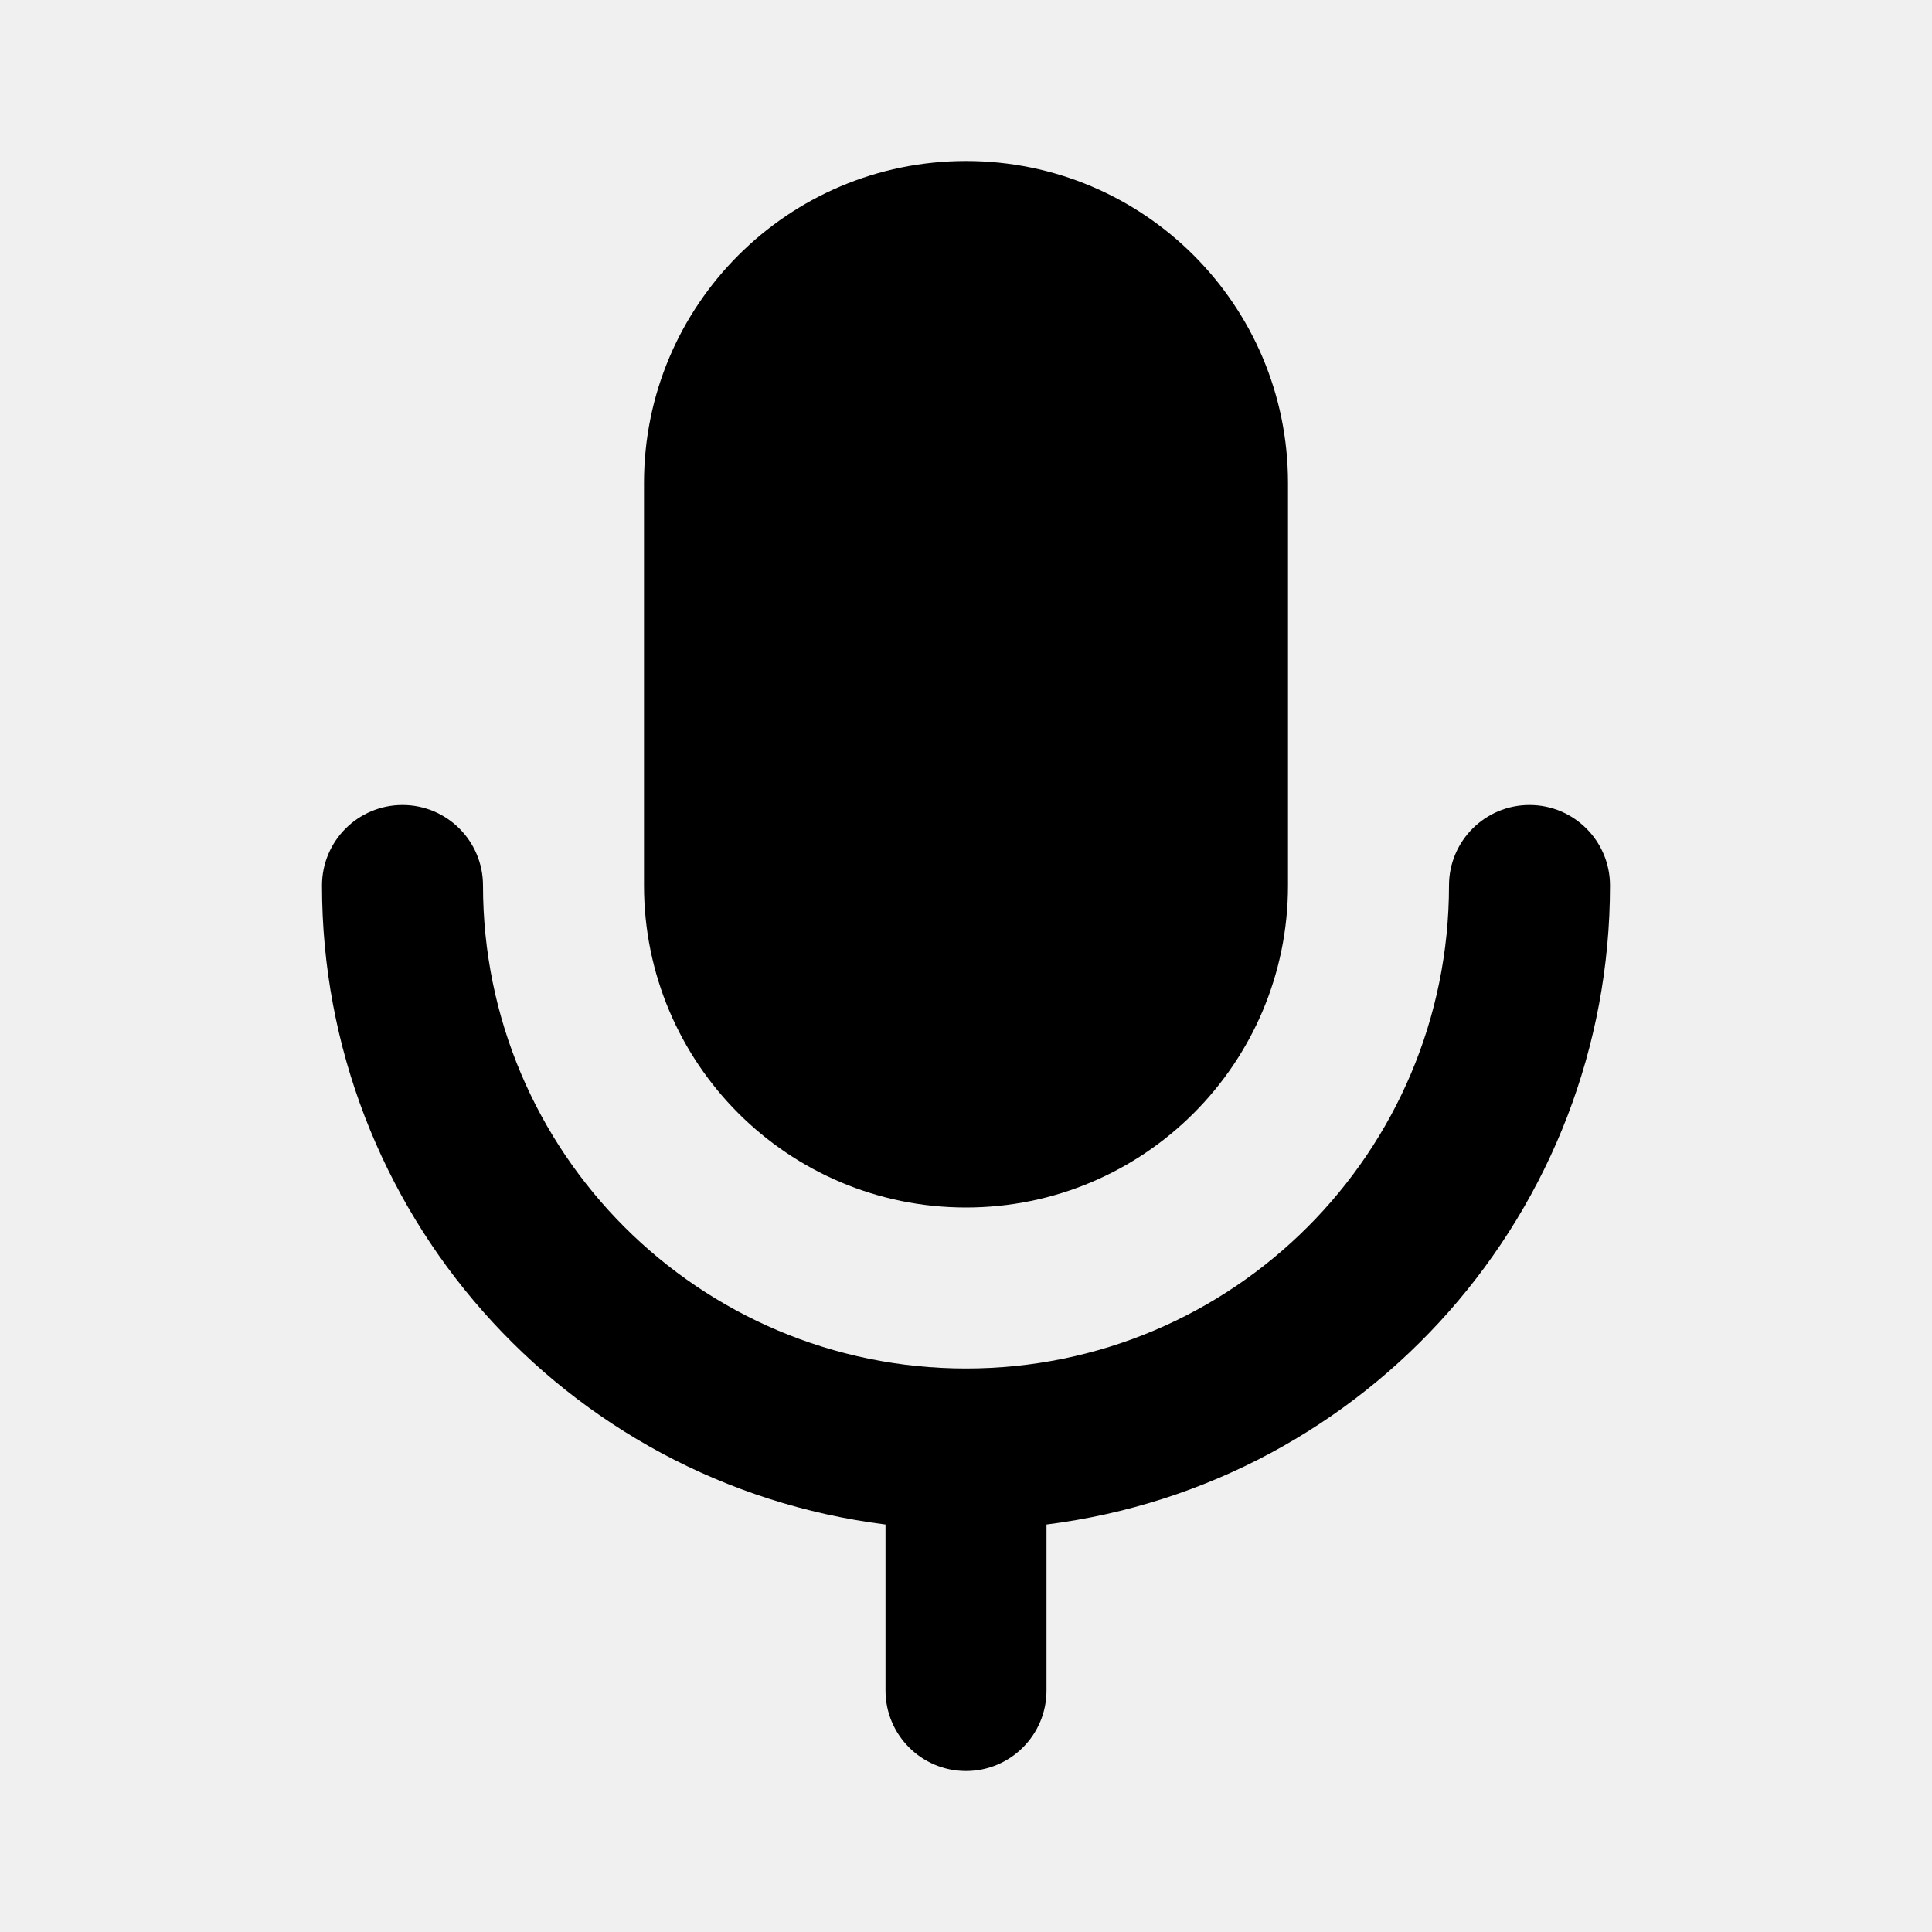
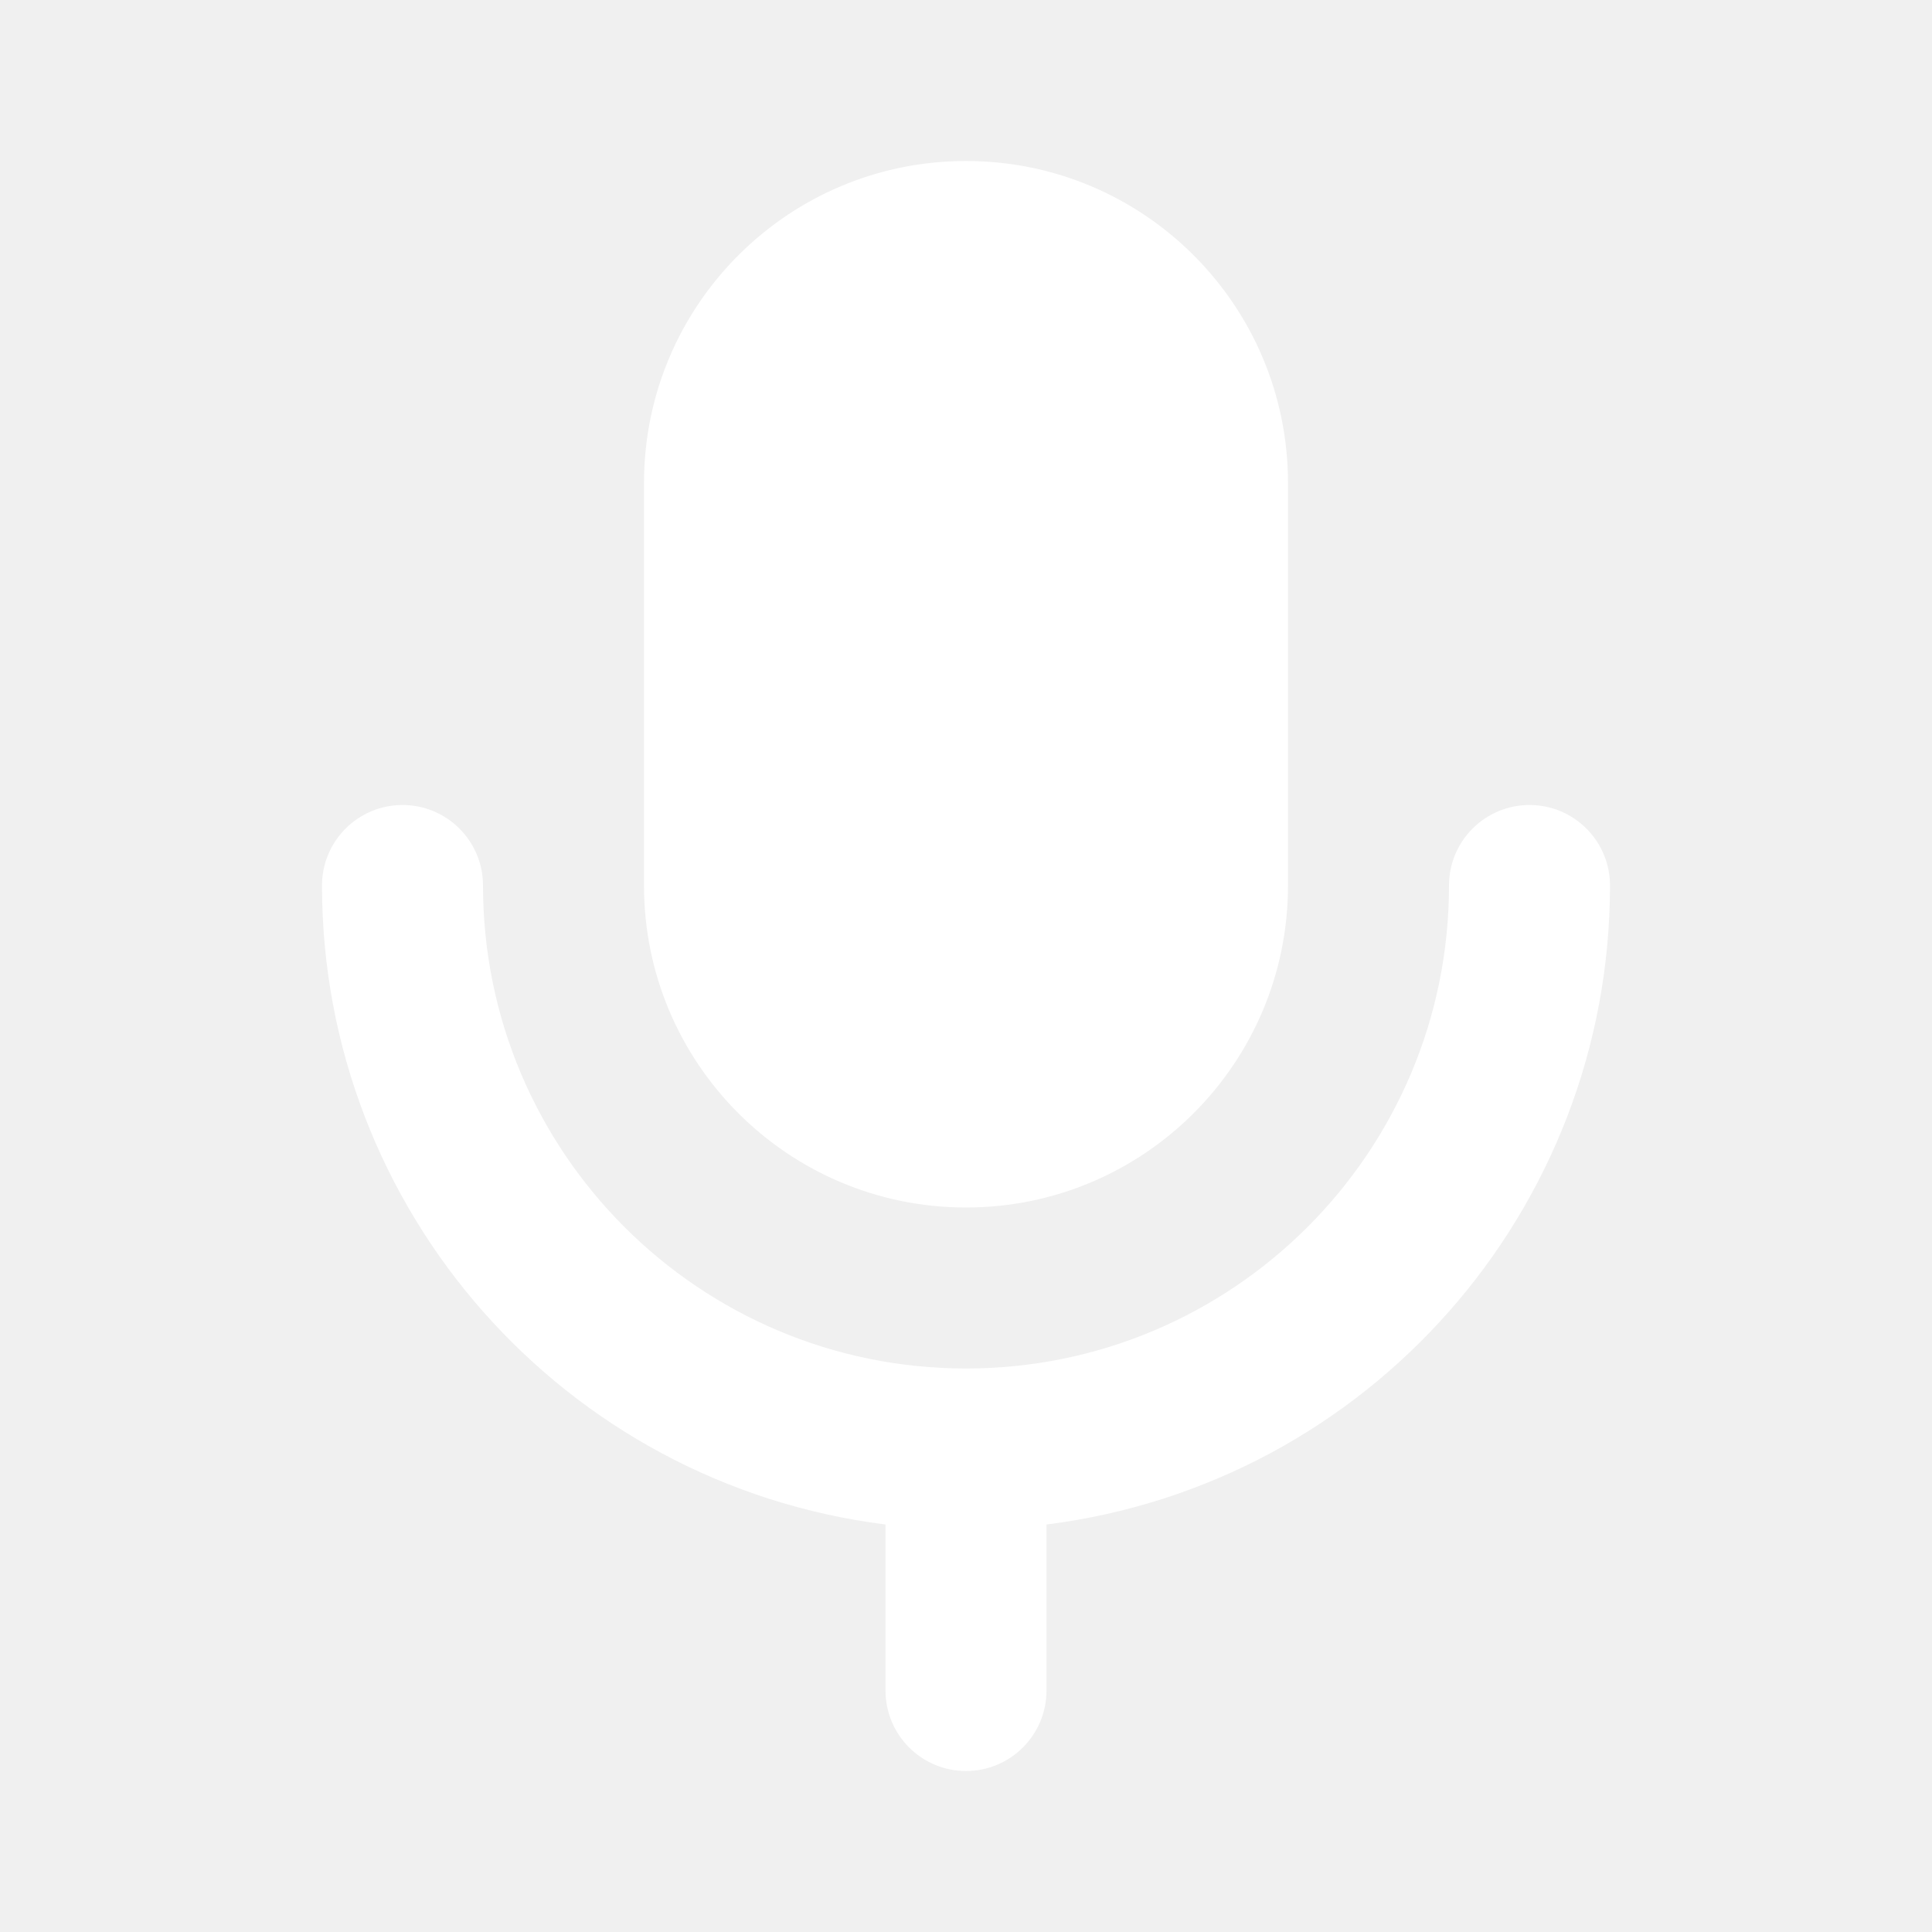
<svg xmlns="http://www.w3.org/2000/svg" width="32" height="32" viewBox="0 0 24 24">
-   <path fill="currentColor" fill-rule="evenodd" d="M12 2a4 4 0 0 0-4 4v5a4 4 0 0 0 8 0V6a4 4 0 0 0-4-4m-7 8a1 1 0 0 1 1 1a6 6 0 0 0 12 0a1 1 0 1 1 2 0a8.001 8.001 0 0 1-7 7.938V21a1 1 0 1 1-2 0v-2.062A8.001 8.001 0 0 1 4 11a1 1 0 0 1 1-1" clip-rule="evenodd" />
+   <path fill="white" fill-rule="evenodd" d="M12 2a4 4 0 0 0-4 4v5a4 4 0 0 0 8 0V6a4 4 0 0 0-4-4m-7 8a1 1 0 0 1 1 1a6 6 0 0 0 12 0a1 1 0 1 1 2 0a8.001 8.001 0 0 1-7 7.938V21a1 1 0 1 1-2 0v-2.062A8.001 8.001 0 0 1 4 11a1 1 0 0 1 1-1" clip-rule="evenodd" />
</svg>
